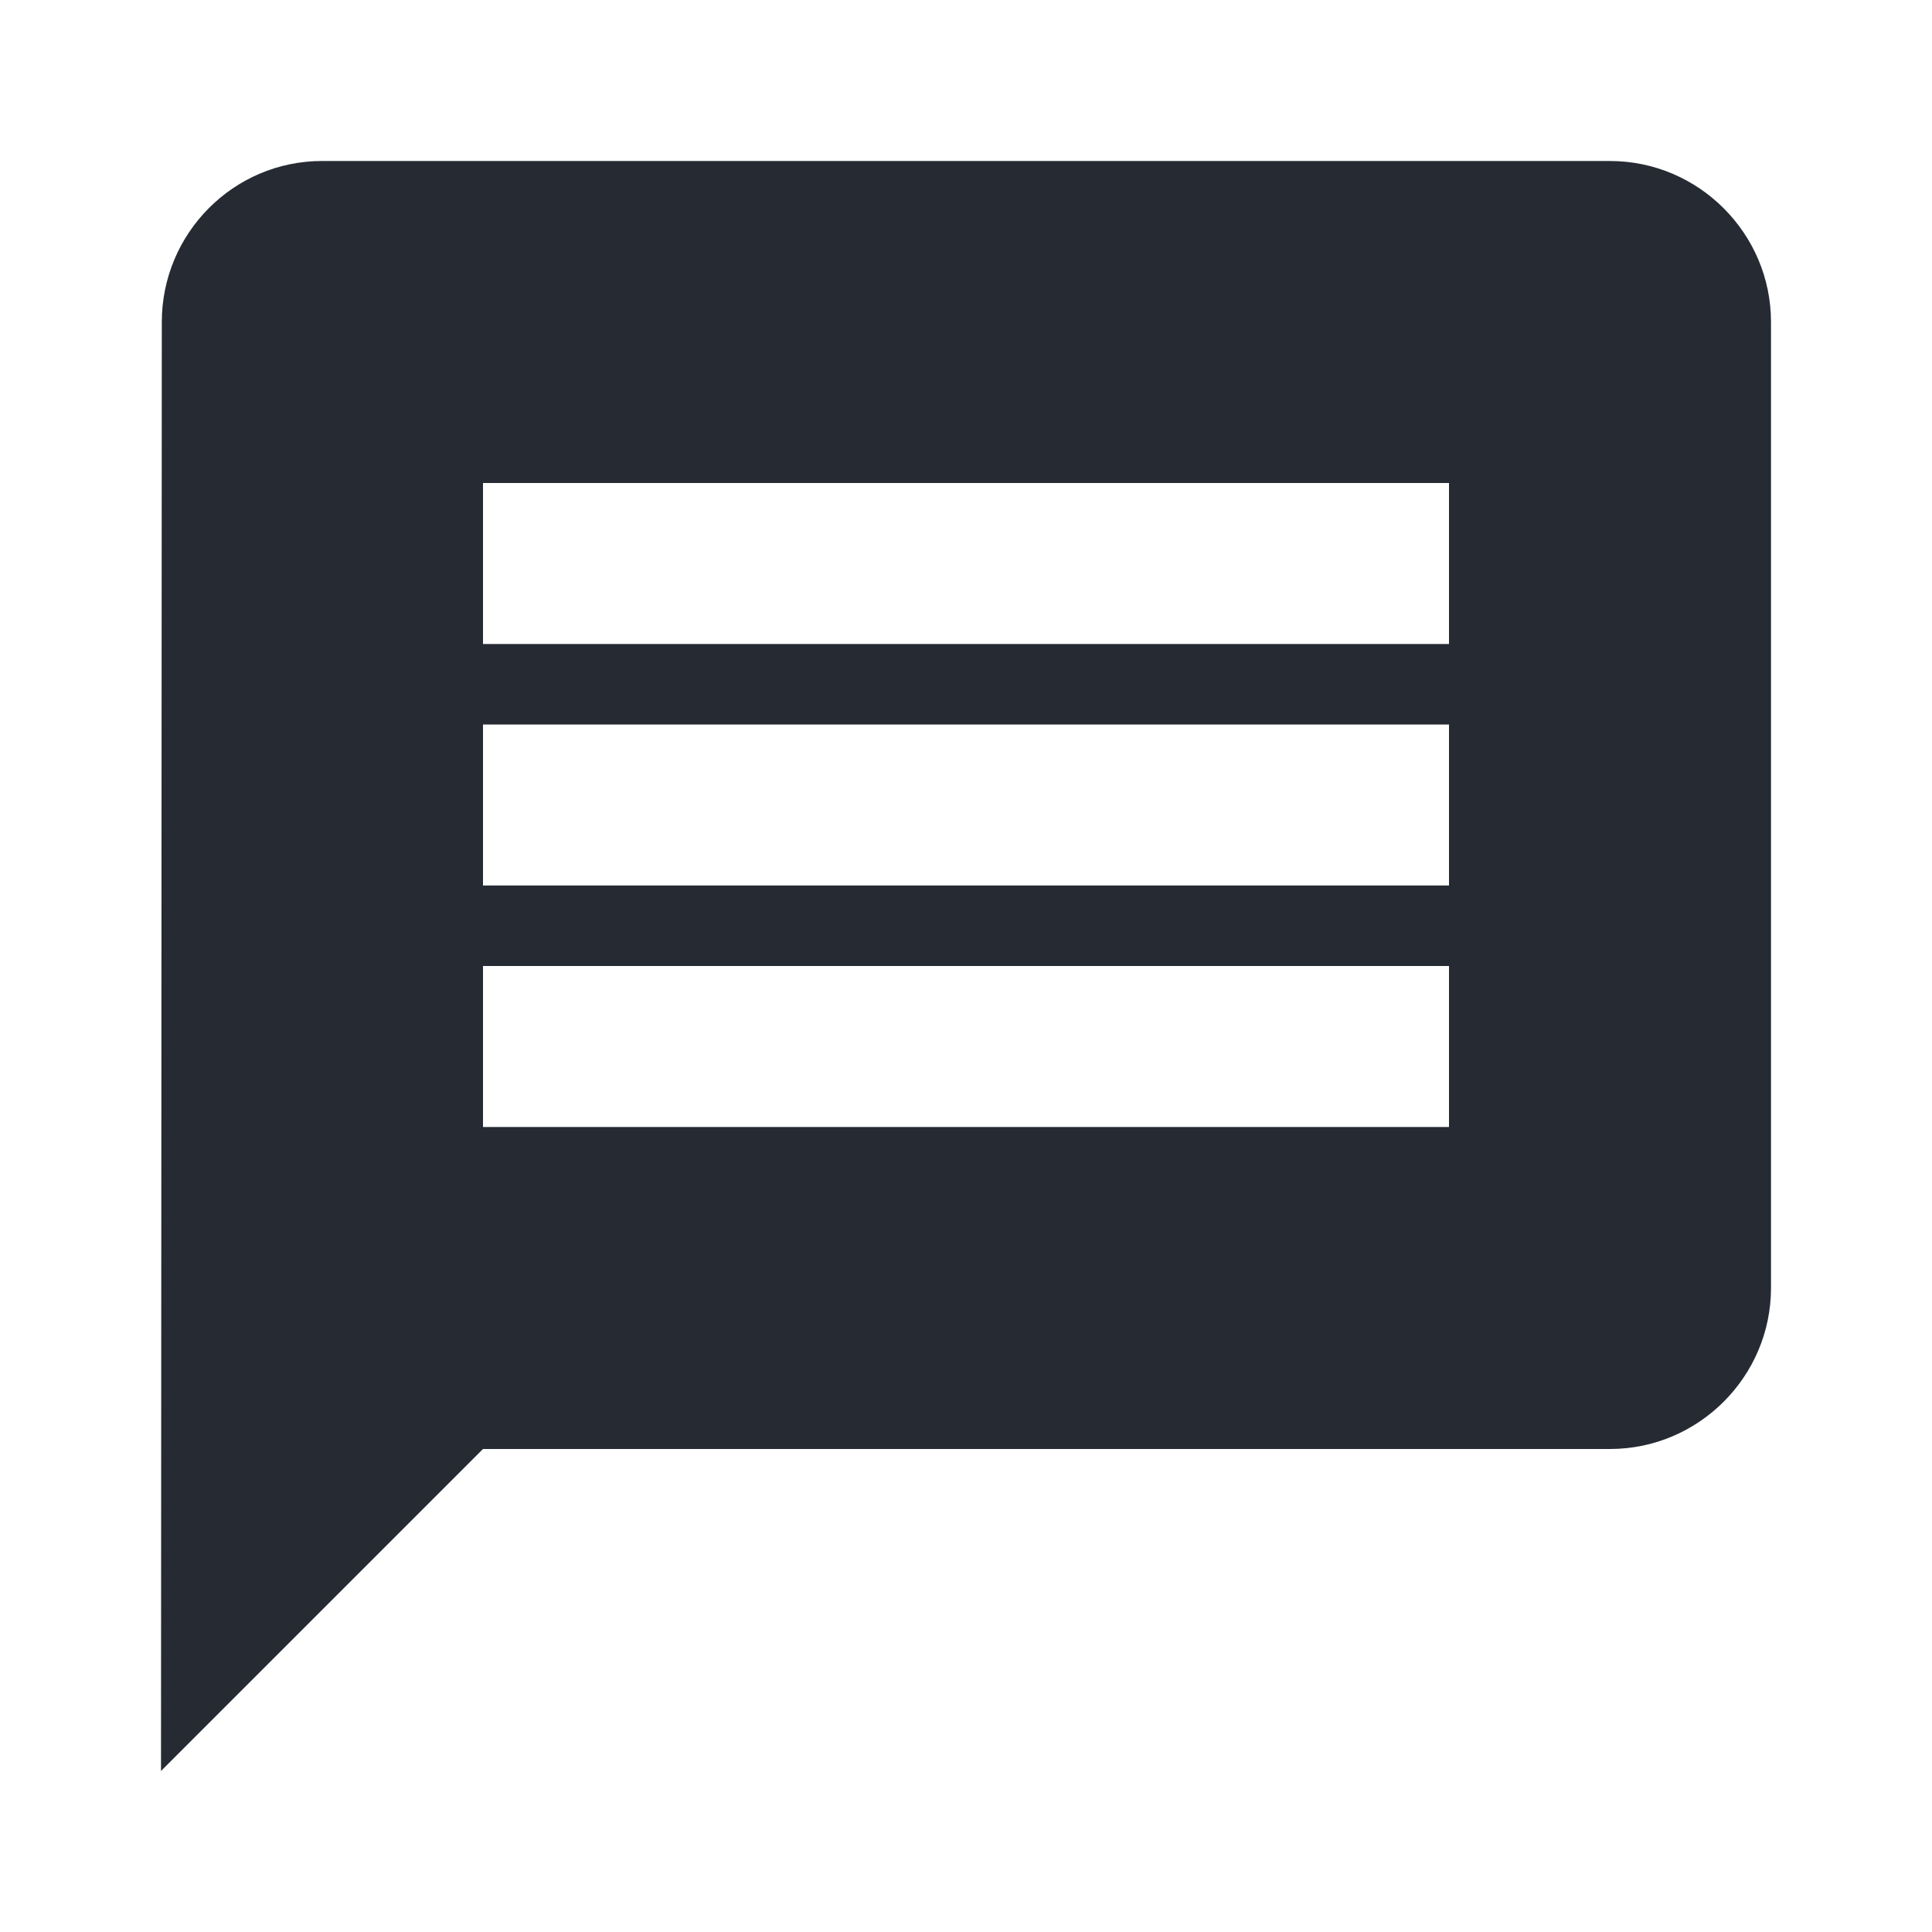
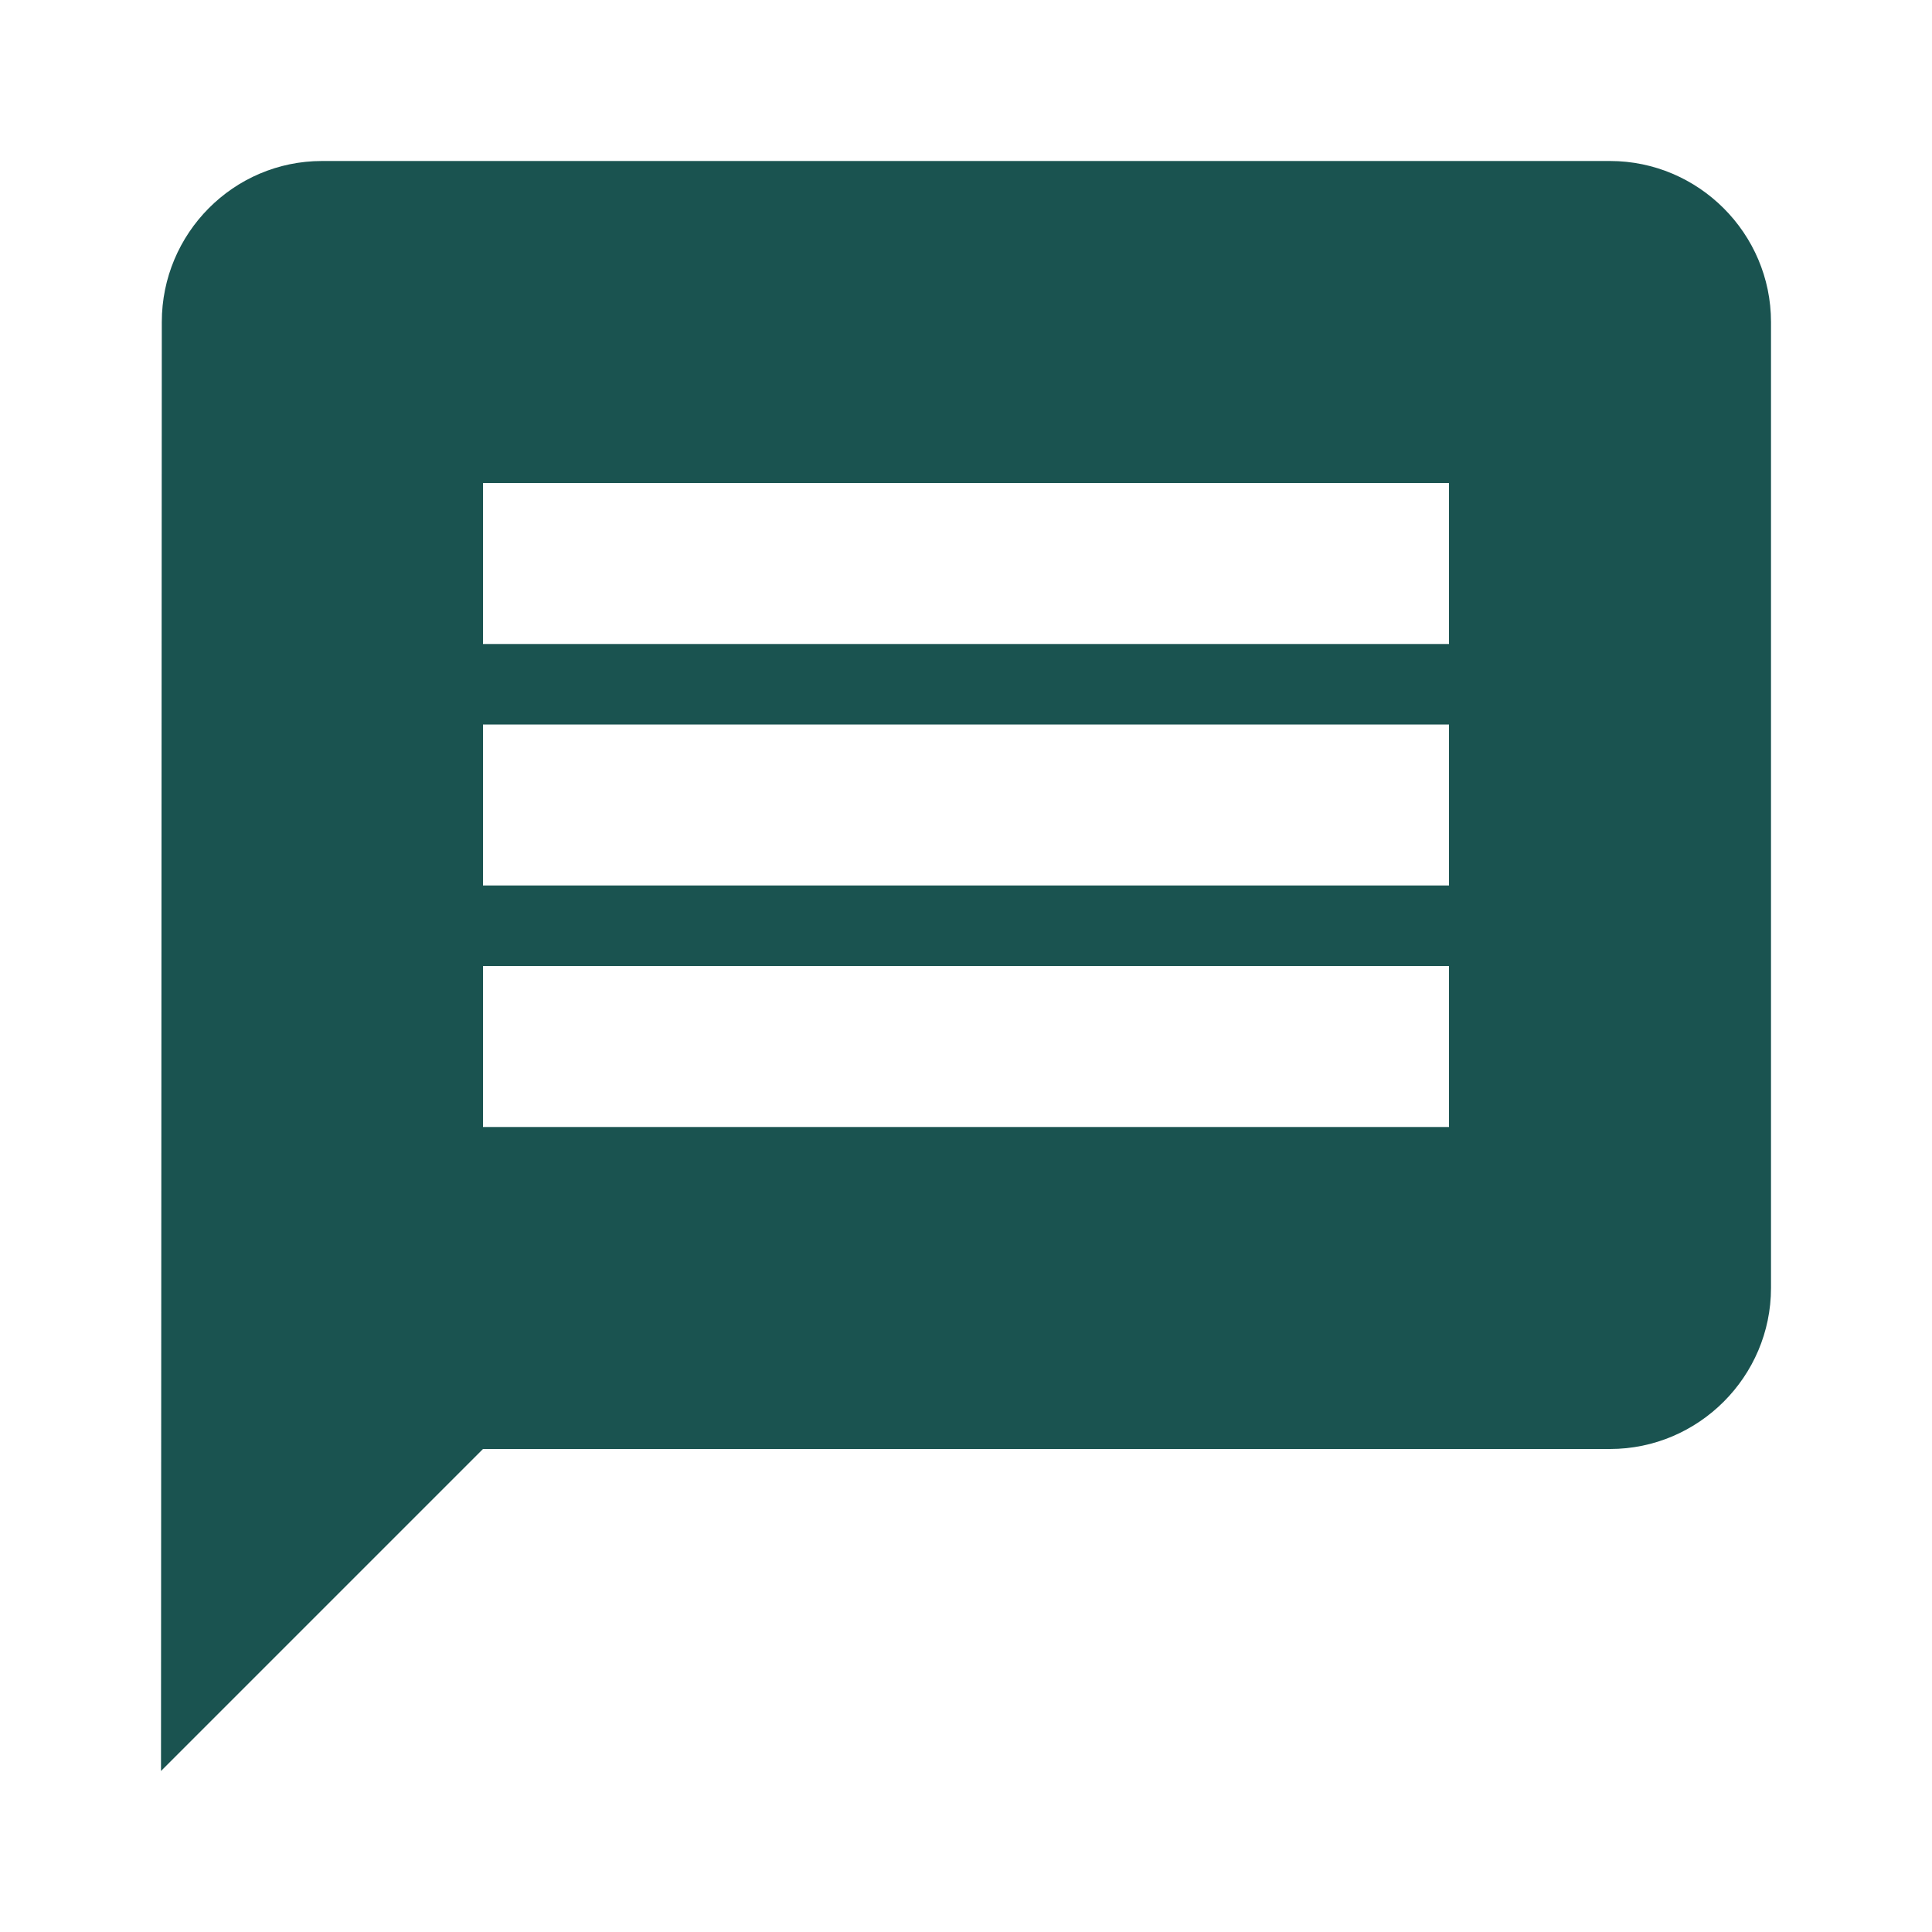
- <svg xmlns="http://www.w3.org/2000/svg" fill="#262B33" height="24" viewBox="0 0 24 24" width="24">
+ <svg xmlns="http://www.w3.org/2000/svg" fill="#1a5350" height="24" viewBox="0 0 24 24" width="24">
  <path d="M20 2H4c-1.1 0-1.99.9-1.99 2L2 22l4-4h14c1.1 0 2-.9 2-2V4c0-1.1-.9-2-2-2zm-2 12H6v-2h12v2zm0-3H6V9h12v2zm0-3H6V6h12v2z" />
  <path d="M0 0h24v24H0z" fill="none" />
</svg>
